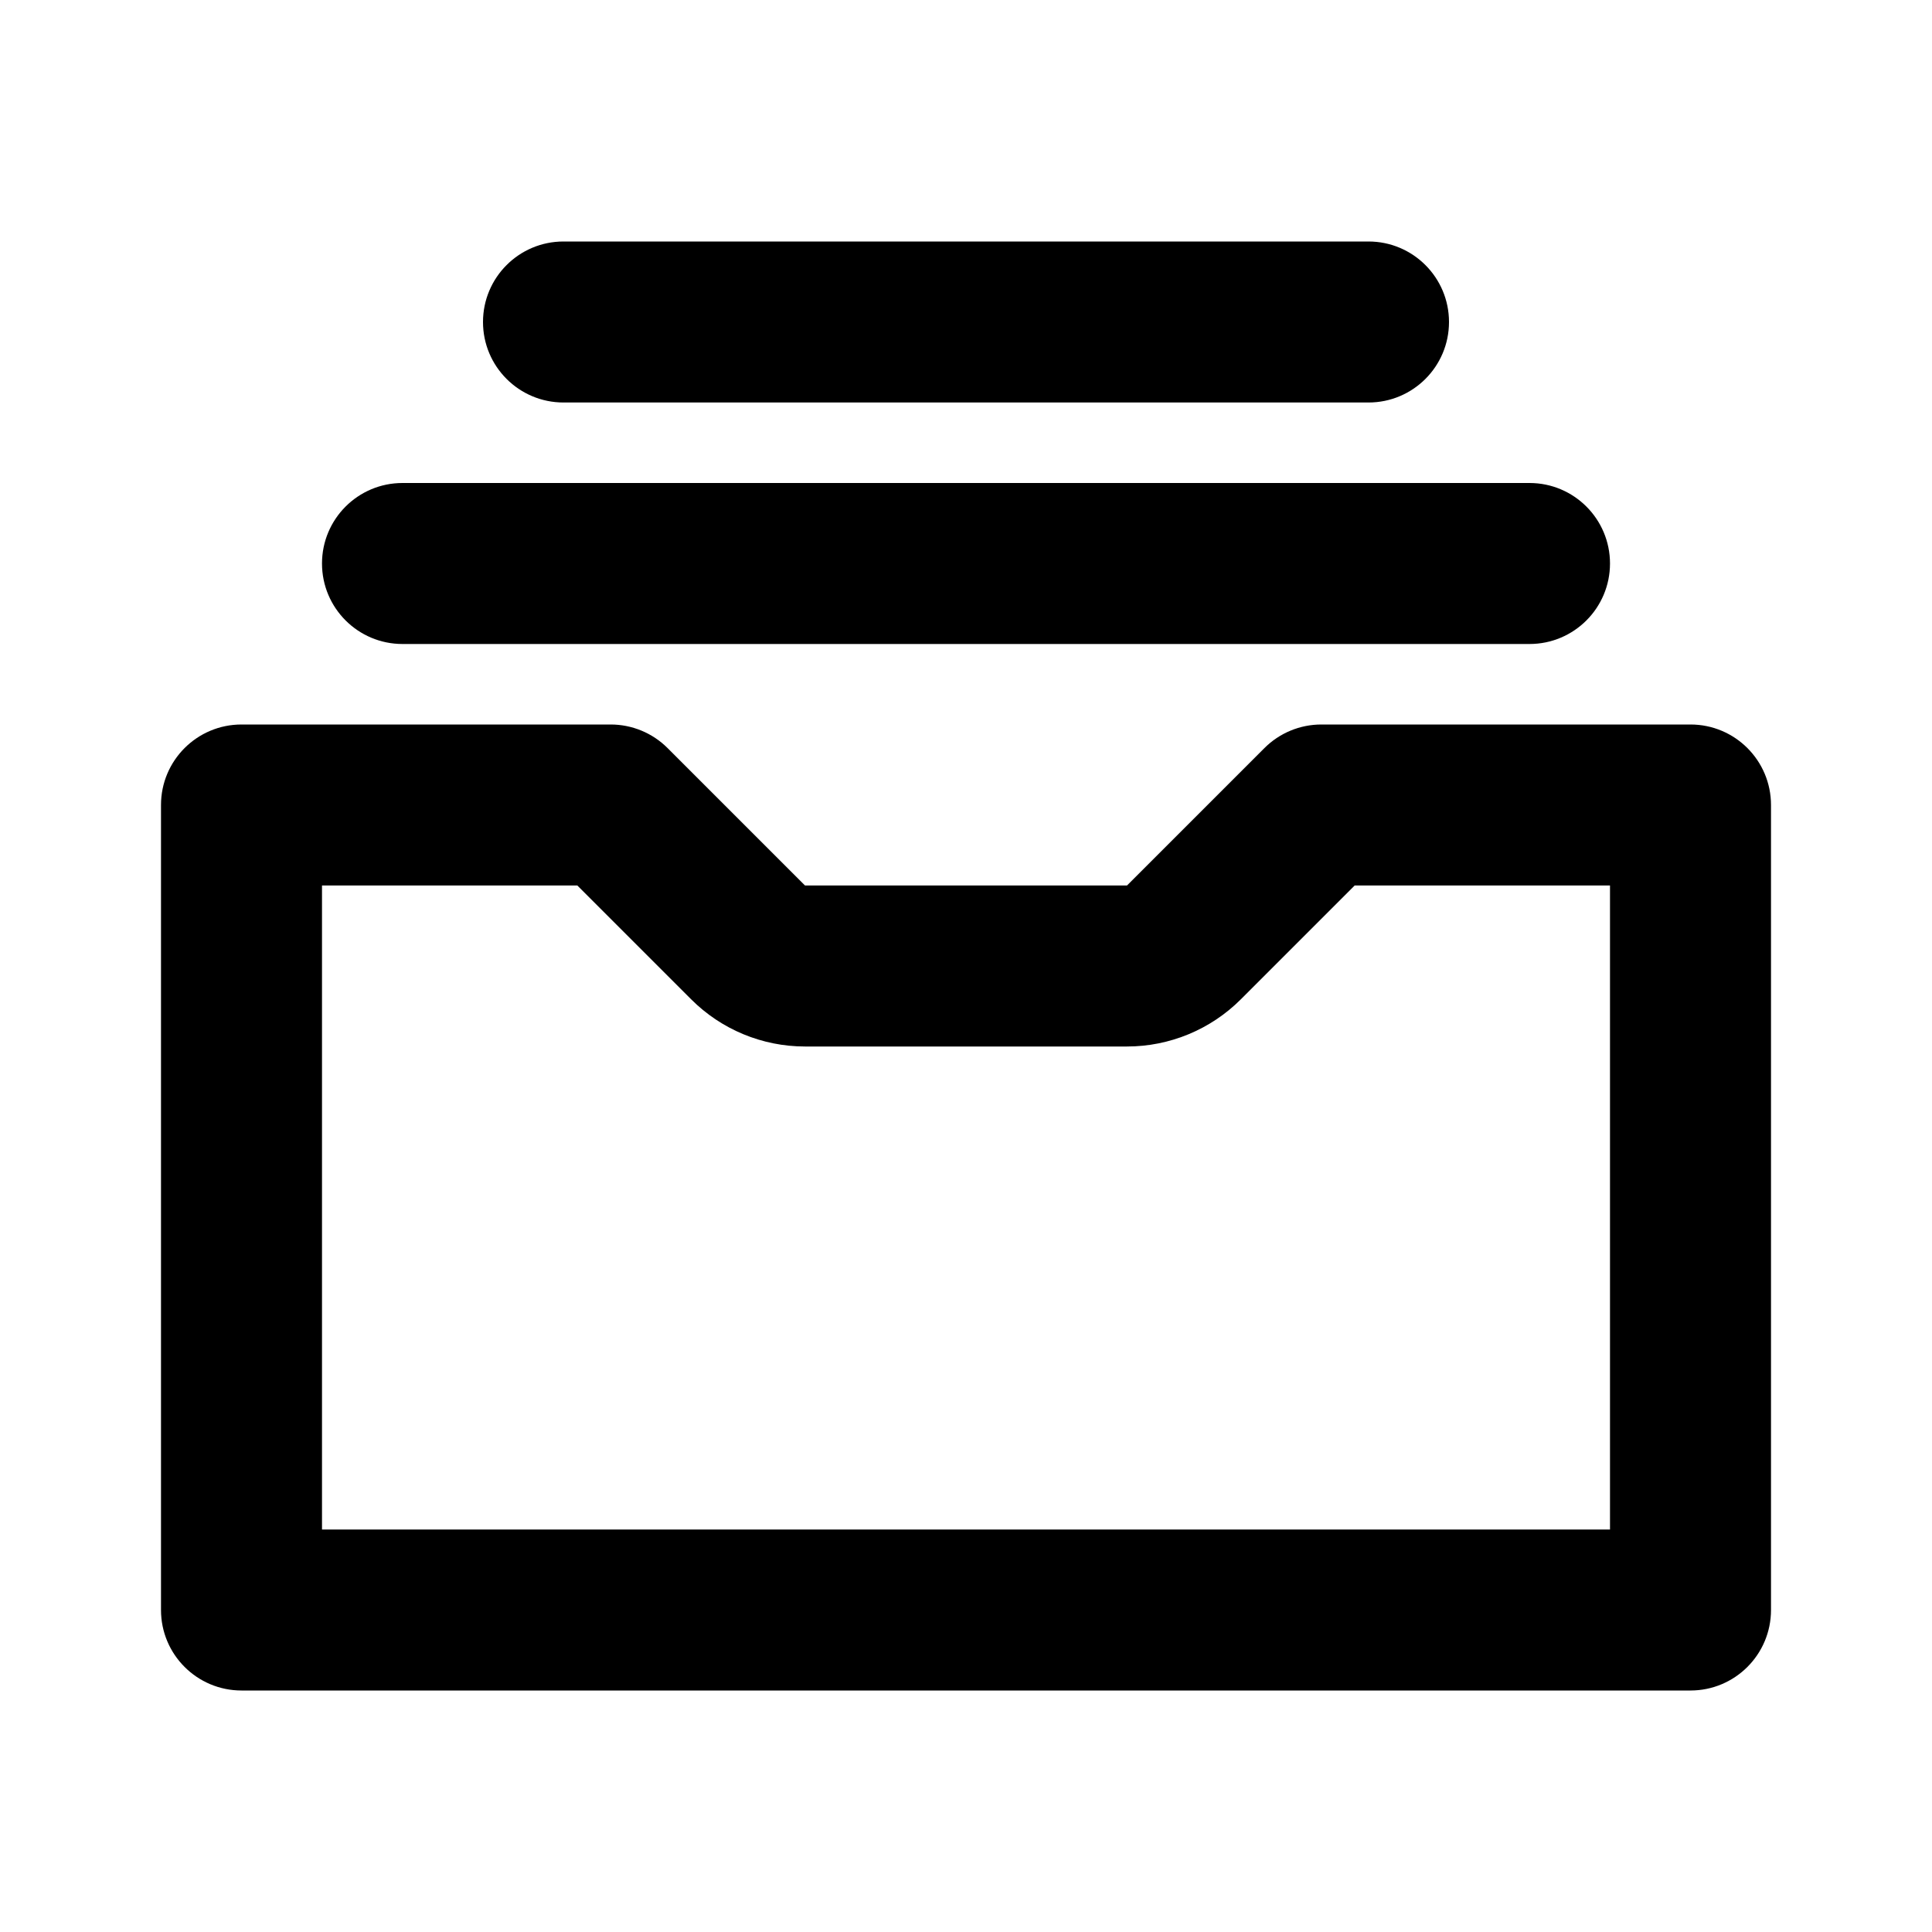
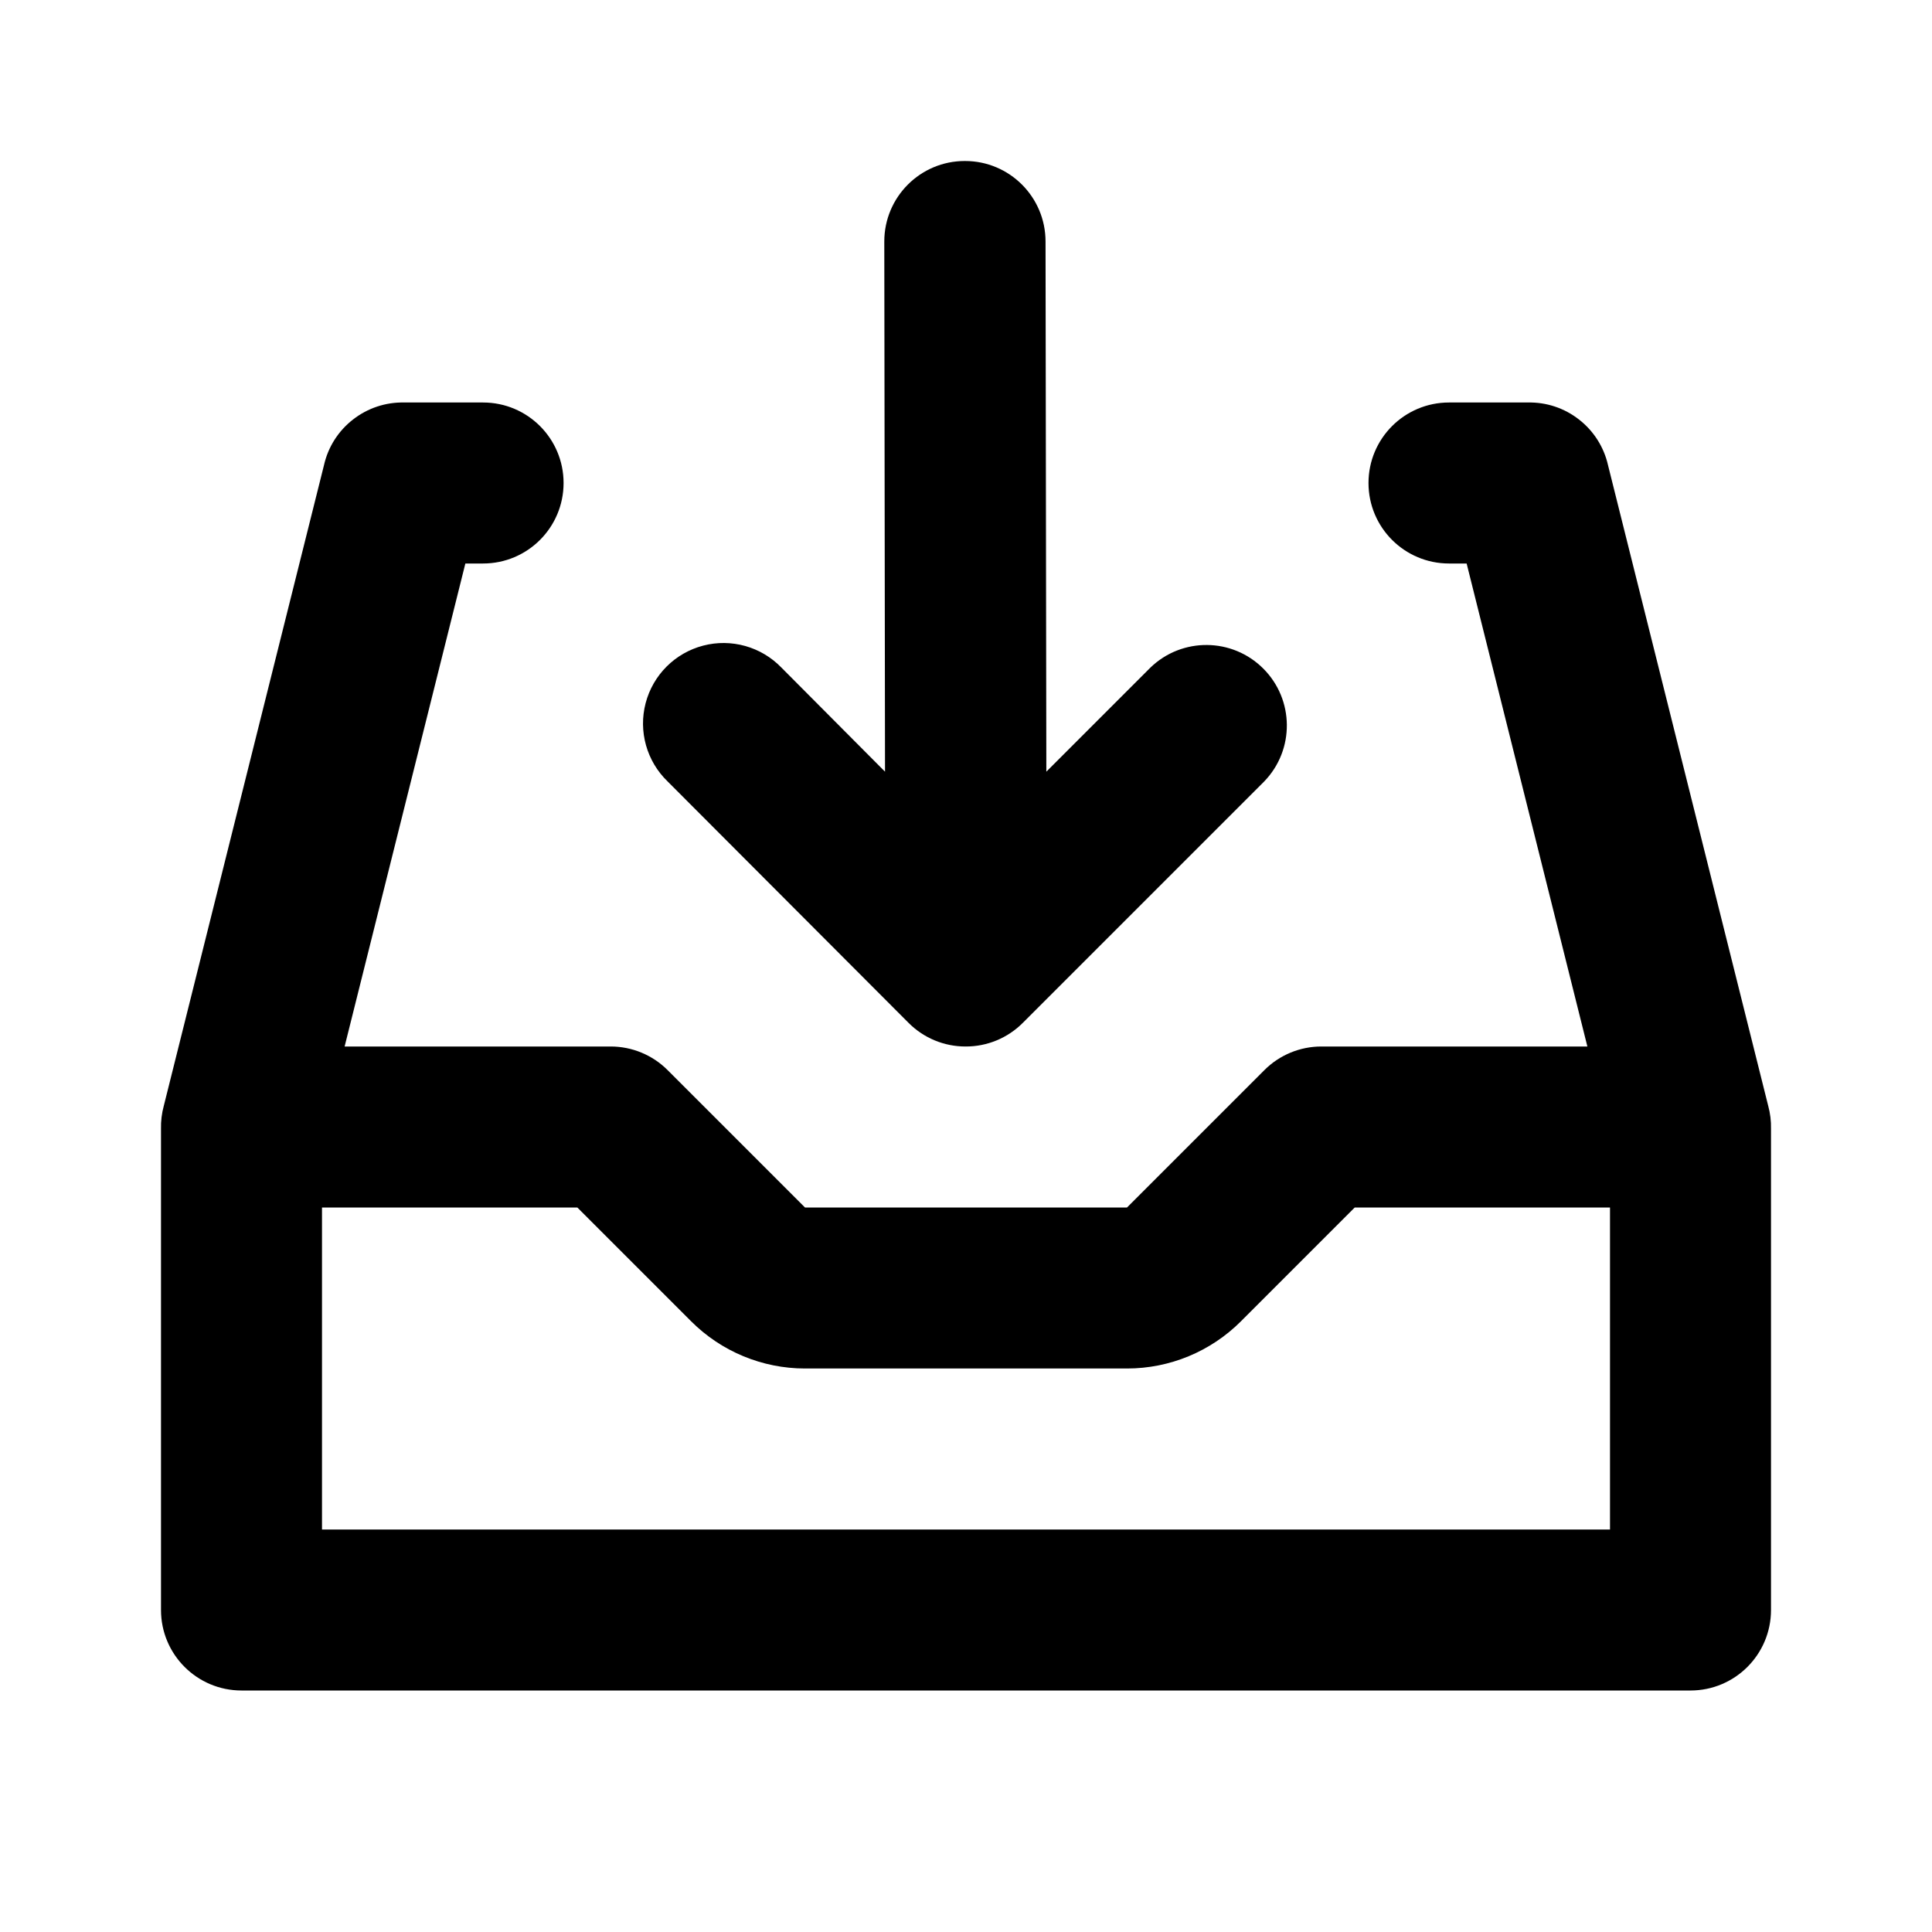
<svg xmlns="http://www.w3.org/2000/svg" width="24" height="24" viewBox="0 0 24 24">
-   <path d="M7 3a1 1 0 0 0 0 2h10a1 1 0 1 0 0-2H7ZM4 7a1 1 0 0 1 1-1h14a1 1 0 1 1 0 2H5a1 1 0 0 1-1-1Z" />
-   <path fill-rule="evenodd" clip-rule="evenodd" d="M10 11 8.293 9.293A1 1 0 0 0 7.586 9H3a1 1 0 0 0-1 1v10a1 1 0 0 0 1 1h18a1 1 0 0 0 1-1V10a1 1 0 0 0-1-1h-4.586a1 1 0 0 0-.707.293L14 11h-4Zm0 2a2 2 0 0 1-1.414-.586L7.172 11H4v8h16v-8h-3.172l-1.414 1.414A2 2 0 0 1 14 13h-4Z" />
+   <path d="M10.985 3a1 1 0 0 1 1-1h.003a1 1 0 0 1 1 1l.01 6.586 1.293-1.293a1 1 0 0 1 1.414 1.414l-3 3a.997.997 0 0 1-.71.293.997.997 0 0 1-.708-.293l-2.994-3a1 1 0 1 1 1.414-1.414l1.287 1.293L10.985 3Z" />
+   <path fill-rule="evenodd" clip-rule="evenodd" d="M8.293 13.293 10 15h4l1.707-1.707a1 1 0 0 1 .707-.293h3.305l-1.5-6H18a1 1 0 0 1 0-2h.98a.993.993 0 0 1 .633.21.996.996 0 0 1 .362.567l1.99 7.959a.997.997 0 0 1 .035.287V20a1 1 0 0 1-1 1H3a1 1 0 0 1-1-1v-5.977a.998.998 0 0 1 .035-.287l1.99-7.959a.993.993 0 0 1 .362-.567.996.996 0 0 1 .634-.21h.98a1 1 0 1 1 0 2h-.22l-1.5 6h3.305a1 1 0 0 1 .707.293Zm.293 3.121A2 2 0 0 0 10 17h4a2 2 0 0 0 1.415-.586L16.829 15H20v4H4v-4h3.172l1.414 1.414Z" />
</svg>
